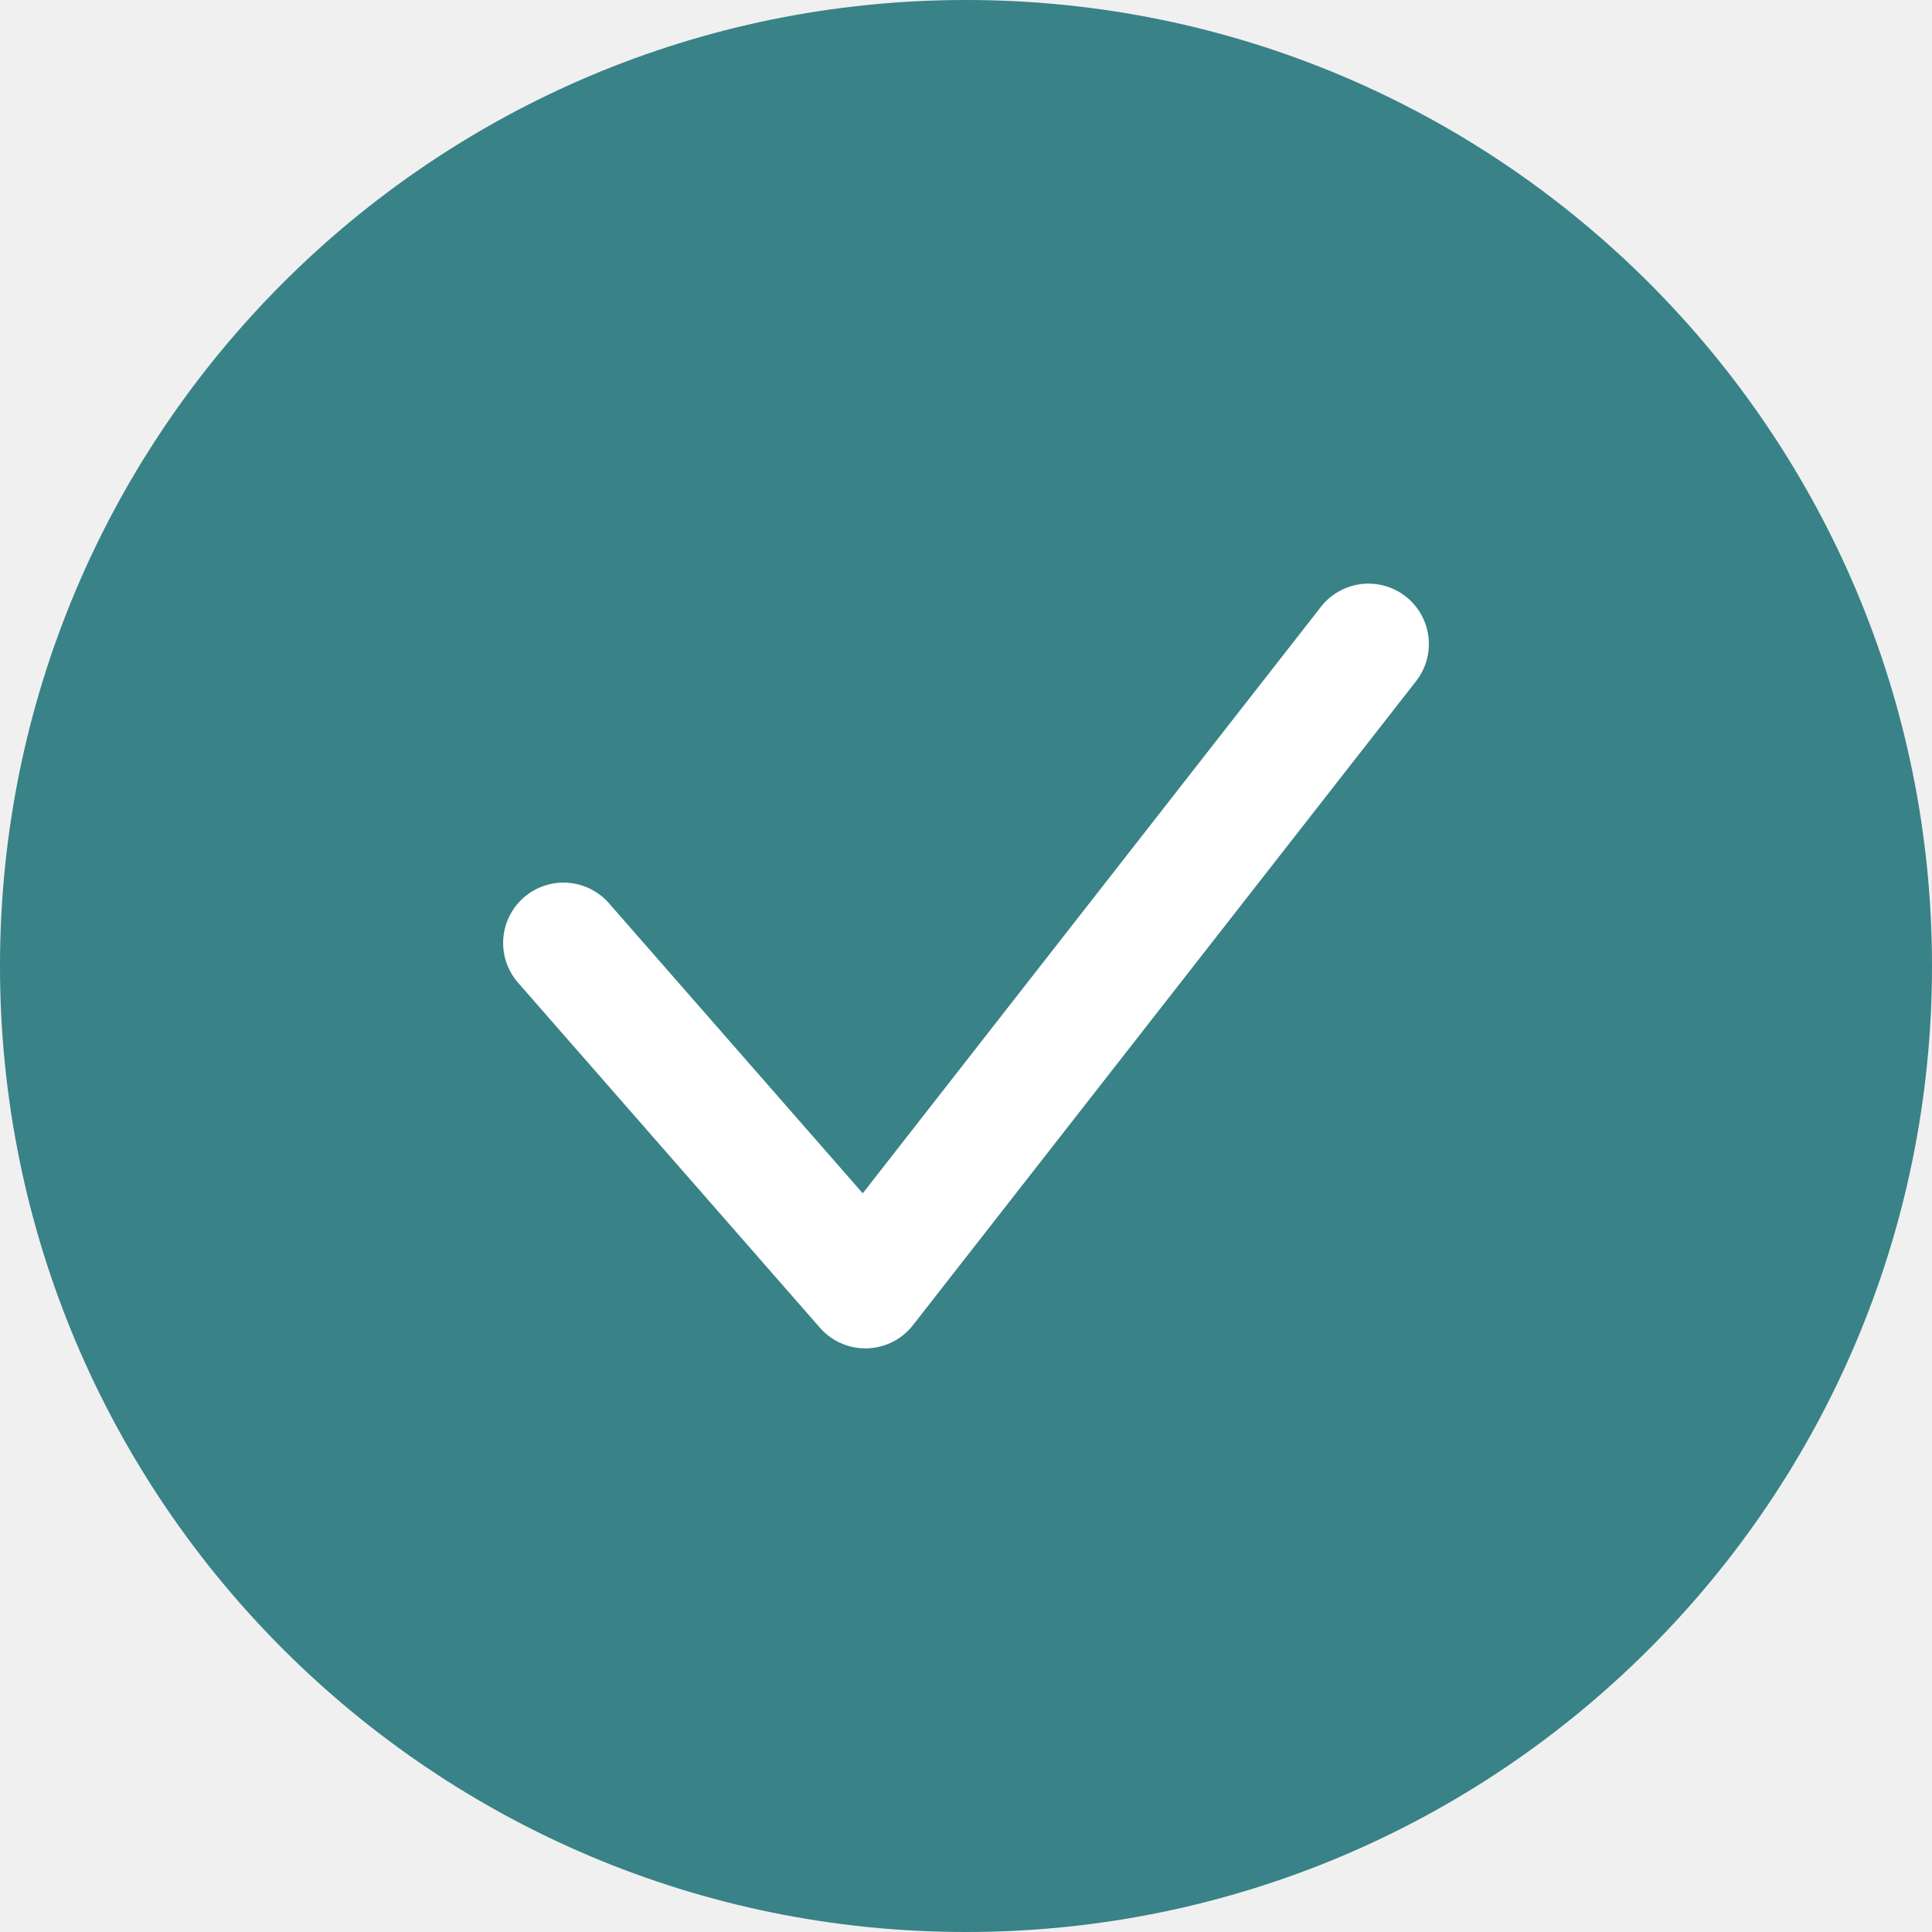
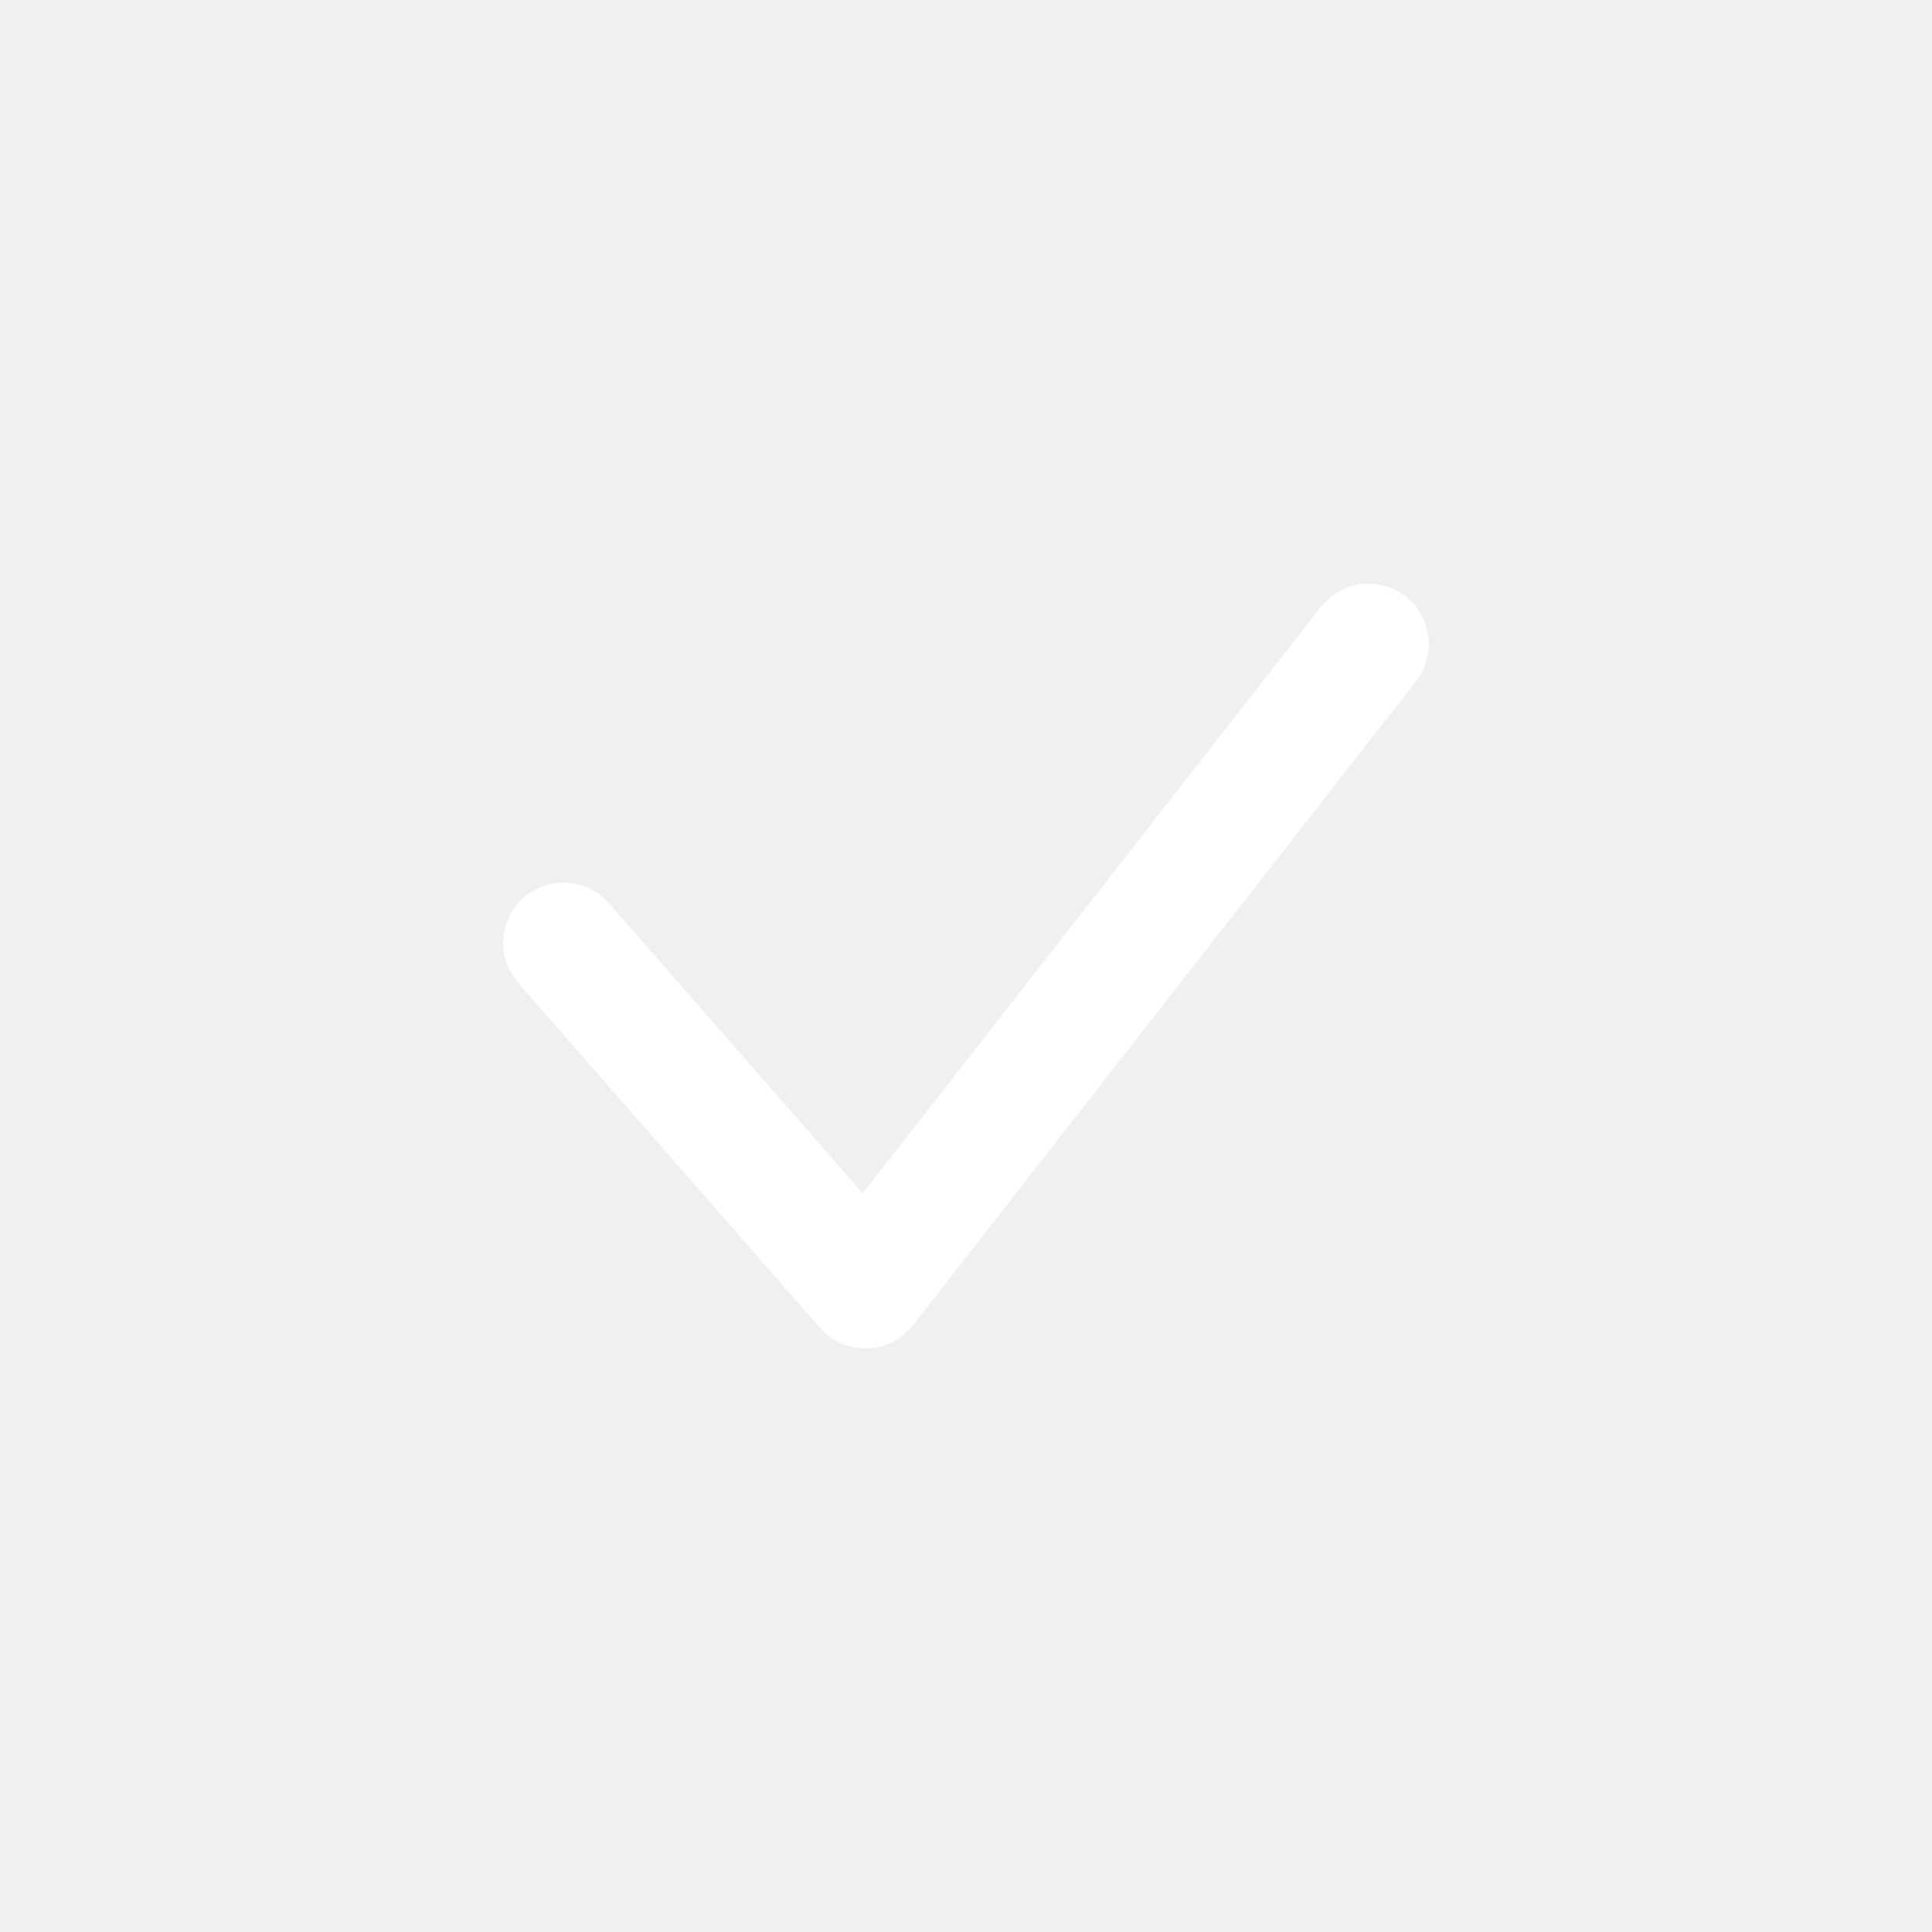
<svg xmlns="http://www.w3.org/2000/svg" width="24" height="24" viewBox="0 0 24 24" fill="none">
-   <circle cx="12" cy="12" r="12" fill="#398287" />
+   <circle cx="12" cy="12" r="12" fill="current" />
  <path d="M7 11.714L10.75 16L17 8" stroke="white" stroke-width="1.5" stroke-linecap="round" stroke-linejoin="round" />
</svg>
